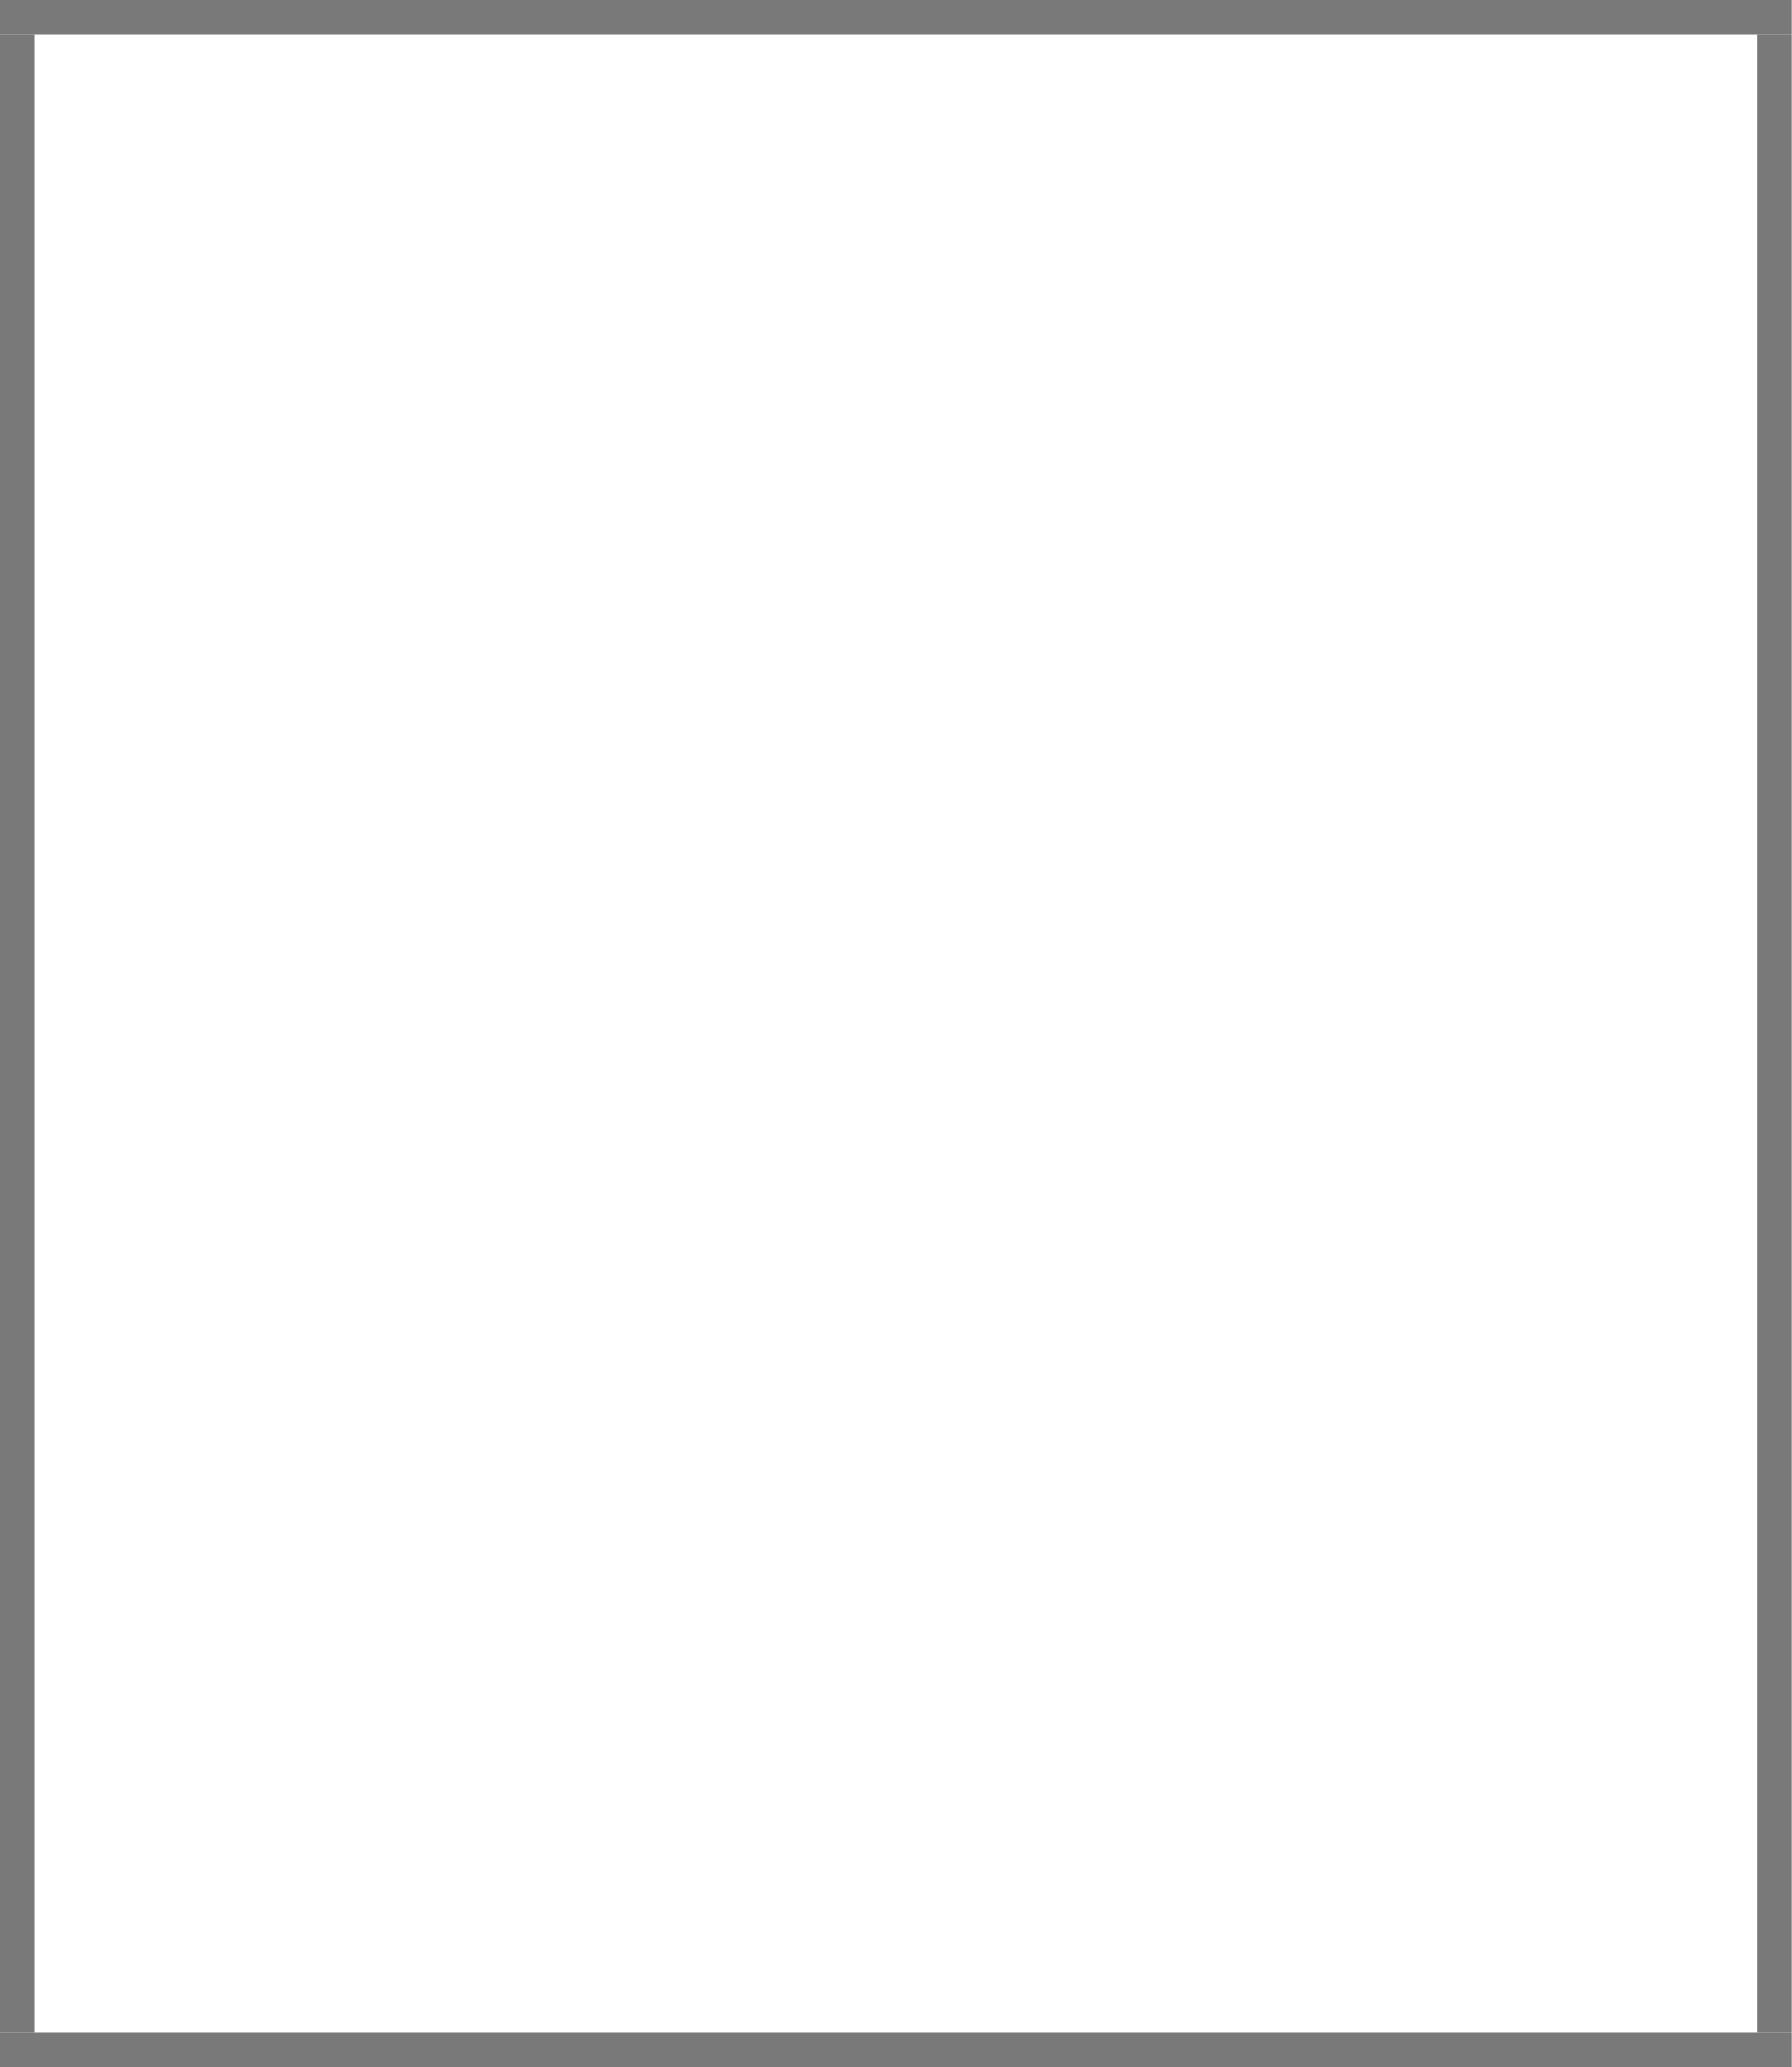
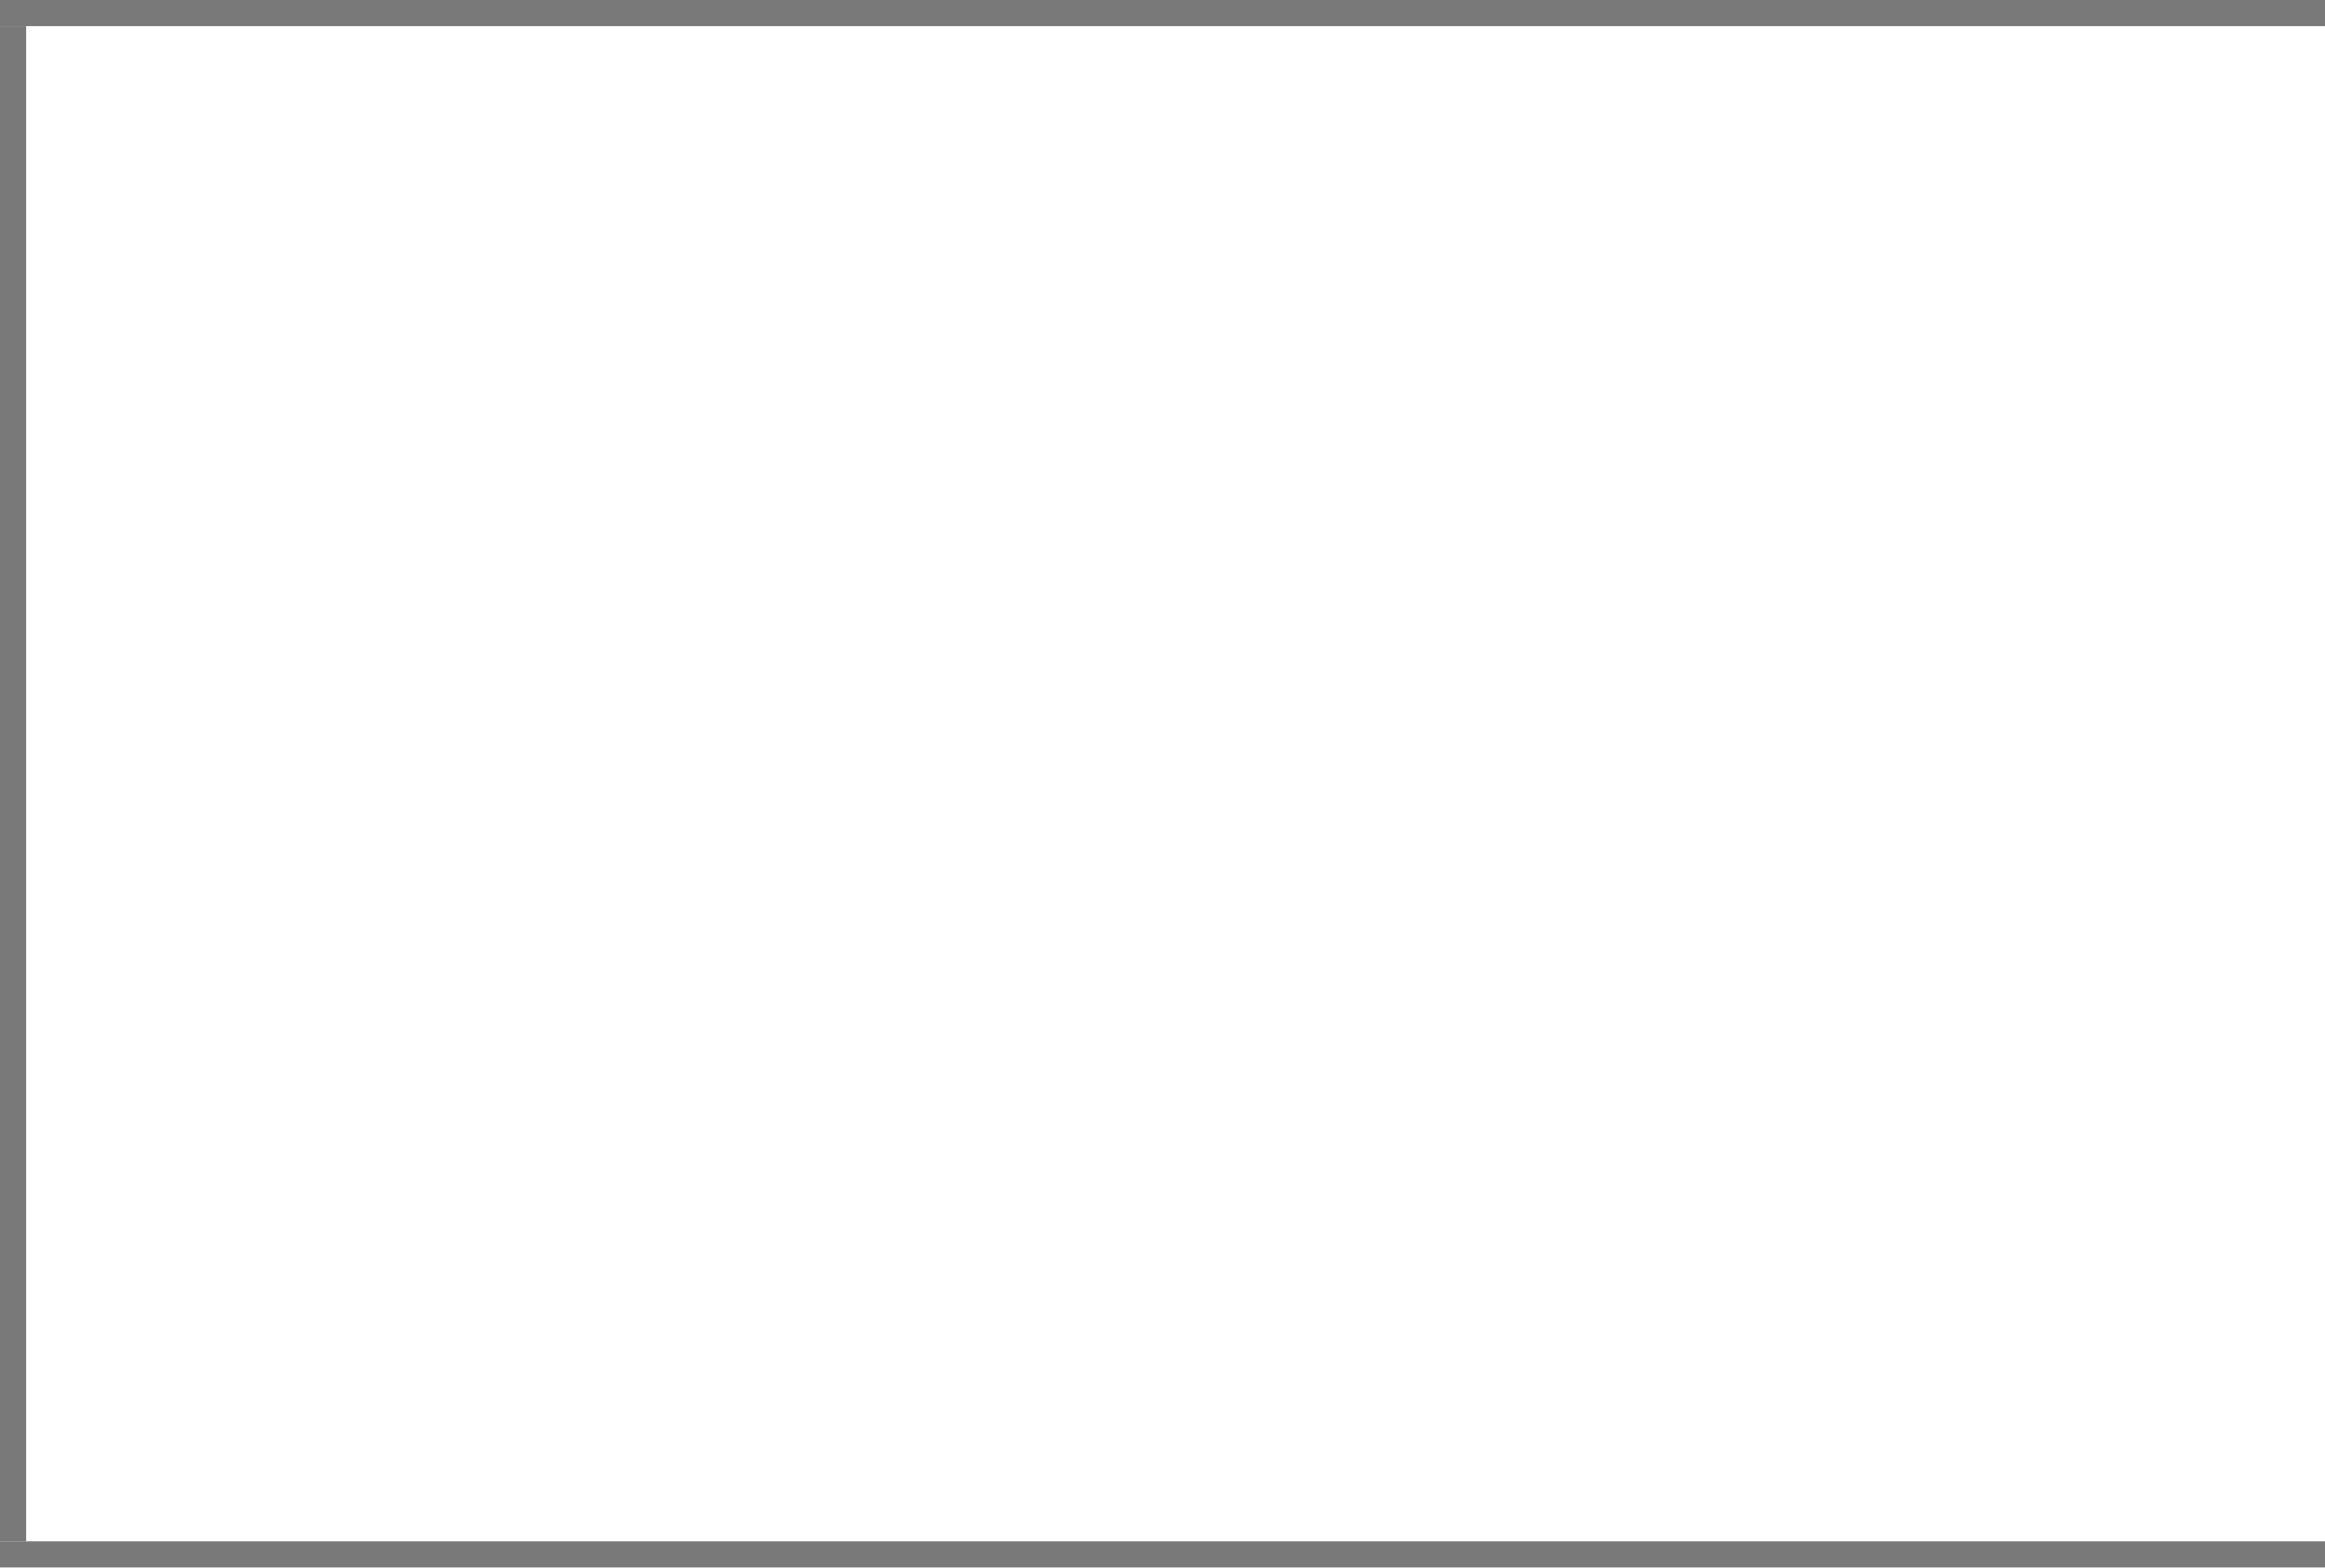
- <svg xmlns="http://www.w3.org/2000/svg" version="1.1" width="52px" height="60px" viewBox="1039 90 52 60">
-   <path d="M 1 1  L 51 1  L 51 59  L 1 59  L 1 1  Z " fill-rule="nonzero" fill="rgba(255, 255, 255, 1)" stroke="none" transform="matrix(1 0 0 1 1039 90 )" class="fill" />
-   <path d="M 0.5 1  L 0.5 59  " stroke-width="1" stroke-dasharray="0" stroke="rgba(121, 121, 121, 1)" fill="none" transform="matrix(1 0 0 1 1039 90 )" class="stroke" />
-   <path d="M 0 0.5  L 52 0.5  " stroke-width="1" stroke-dasharray="0" stroke="rgba(121, 121, 121, 1)" fill="none" transform="matrix(1 0 0 1 1039 90 )" class="stroke" />
-   <path d="M 51.5 1  L 51.5 59  " stroke-width="1" stroke-dasharray="0" stroke="rgba(121, 121, 121, 1)" fill="none" transform="matrix(1 0 0 1 1039 90 )" class="stroke" />
-   <path d="M 0 59.5  L 52 59.5  " stroke-width="1" stroke-dasharray="0" stroke="rgba(121, 121, 121, 1)" fill="none" transform="matrix(1 0 0 1 1039 90 )" class="stroke" />
+ <svg xmlns="http://www.w3.org/2000/svg" version="1.1" width="89px" height="60px" viewBox="866 90 89 60">
+   <path d="M 1 1  L 89 1  L 89 59  L 1 59  L 1 1  Z " fill-rule="nonzero" fill="rgba(255, 255, 255, 1)" stroke="none" transform="matrix(1 0 0 1 866 90 )" class="fill" />
+   <path d="M 0.5 1  L 0.5 59  " stroke-width="1" stroke-dasharray="0" stroke="rgba(121, 121, 121, 1)" fill="none" transform="matrix(1 0 0 1 866 90 )" class="stroke" />
+   <path d="M 0 0.5  L 89 0.5  " stroke-width="1" stroke-dasharray="0" stroke="rgba(121, 121, 121, 1)" fill="none" transform="matrix(1 0 0 1 866 90 )" class="stroke" />
+   <path d="M 0 59.5  L 89 59.5  " stroke-width="1" stroke-dasharray="0" stroke="rgba(121, 121, 121, 1)" fill="none" transform="matrix(1 0 0 1 866 90 )" class="stroke" />
</svg>
